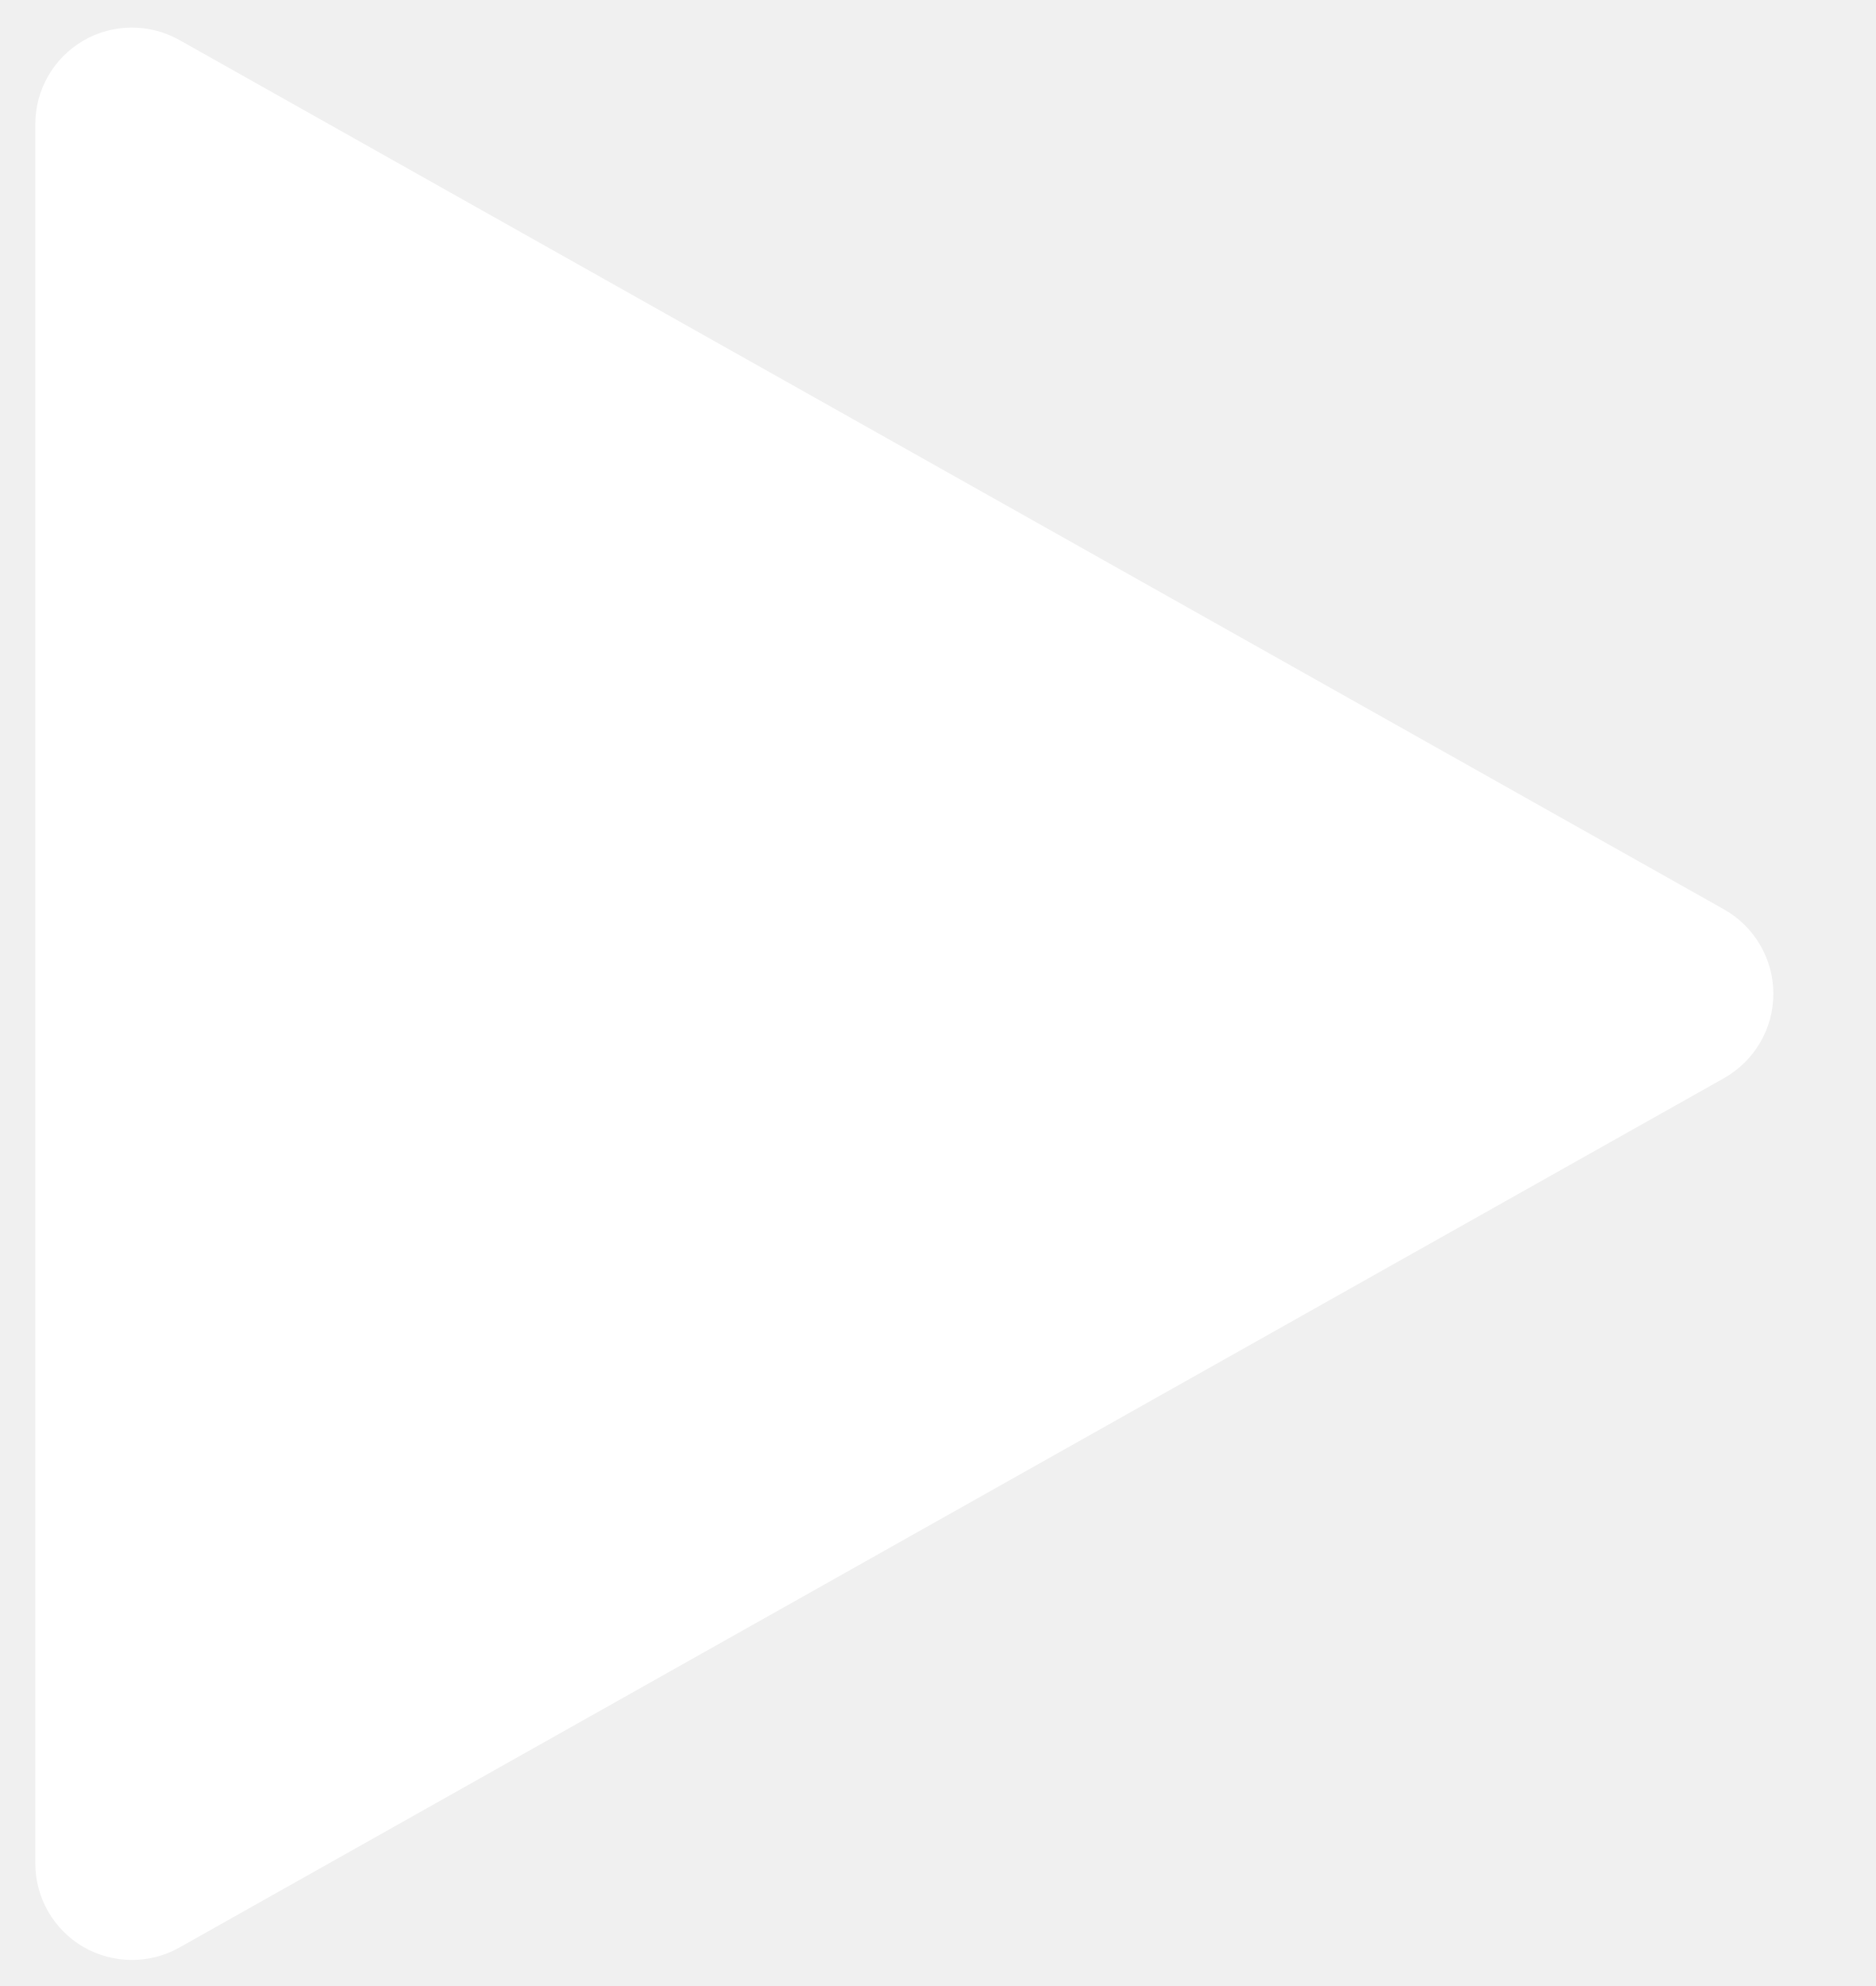
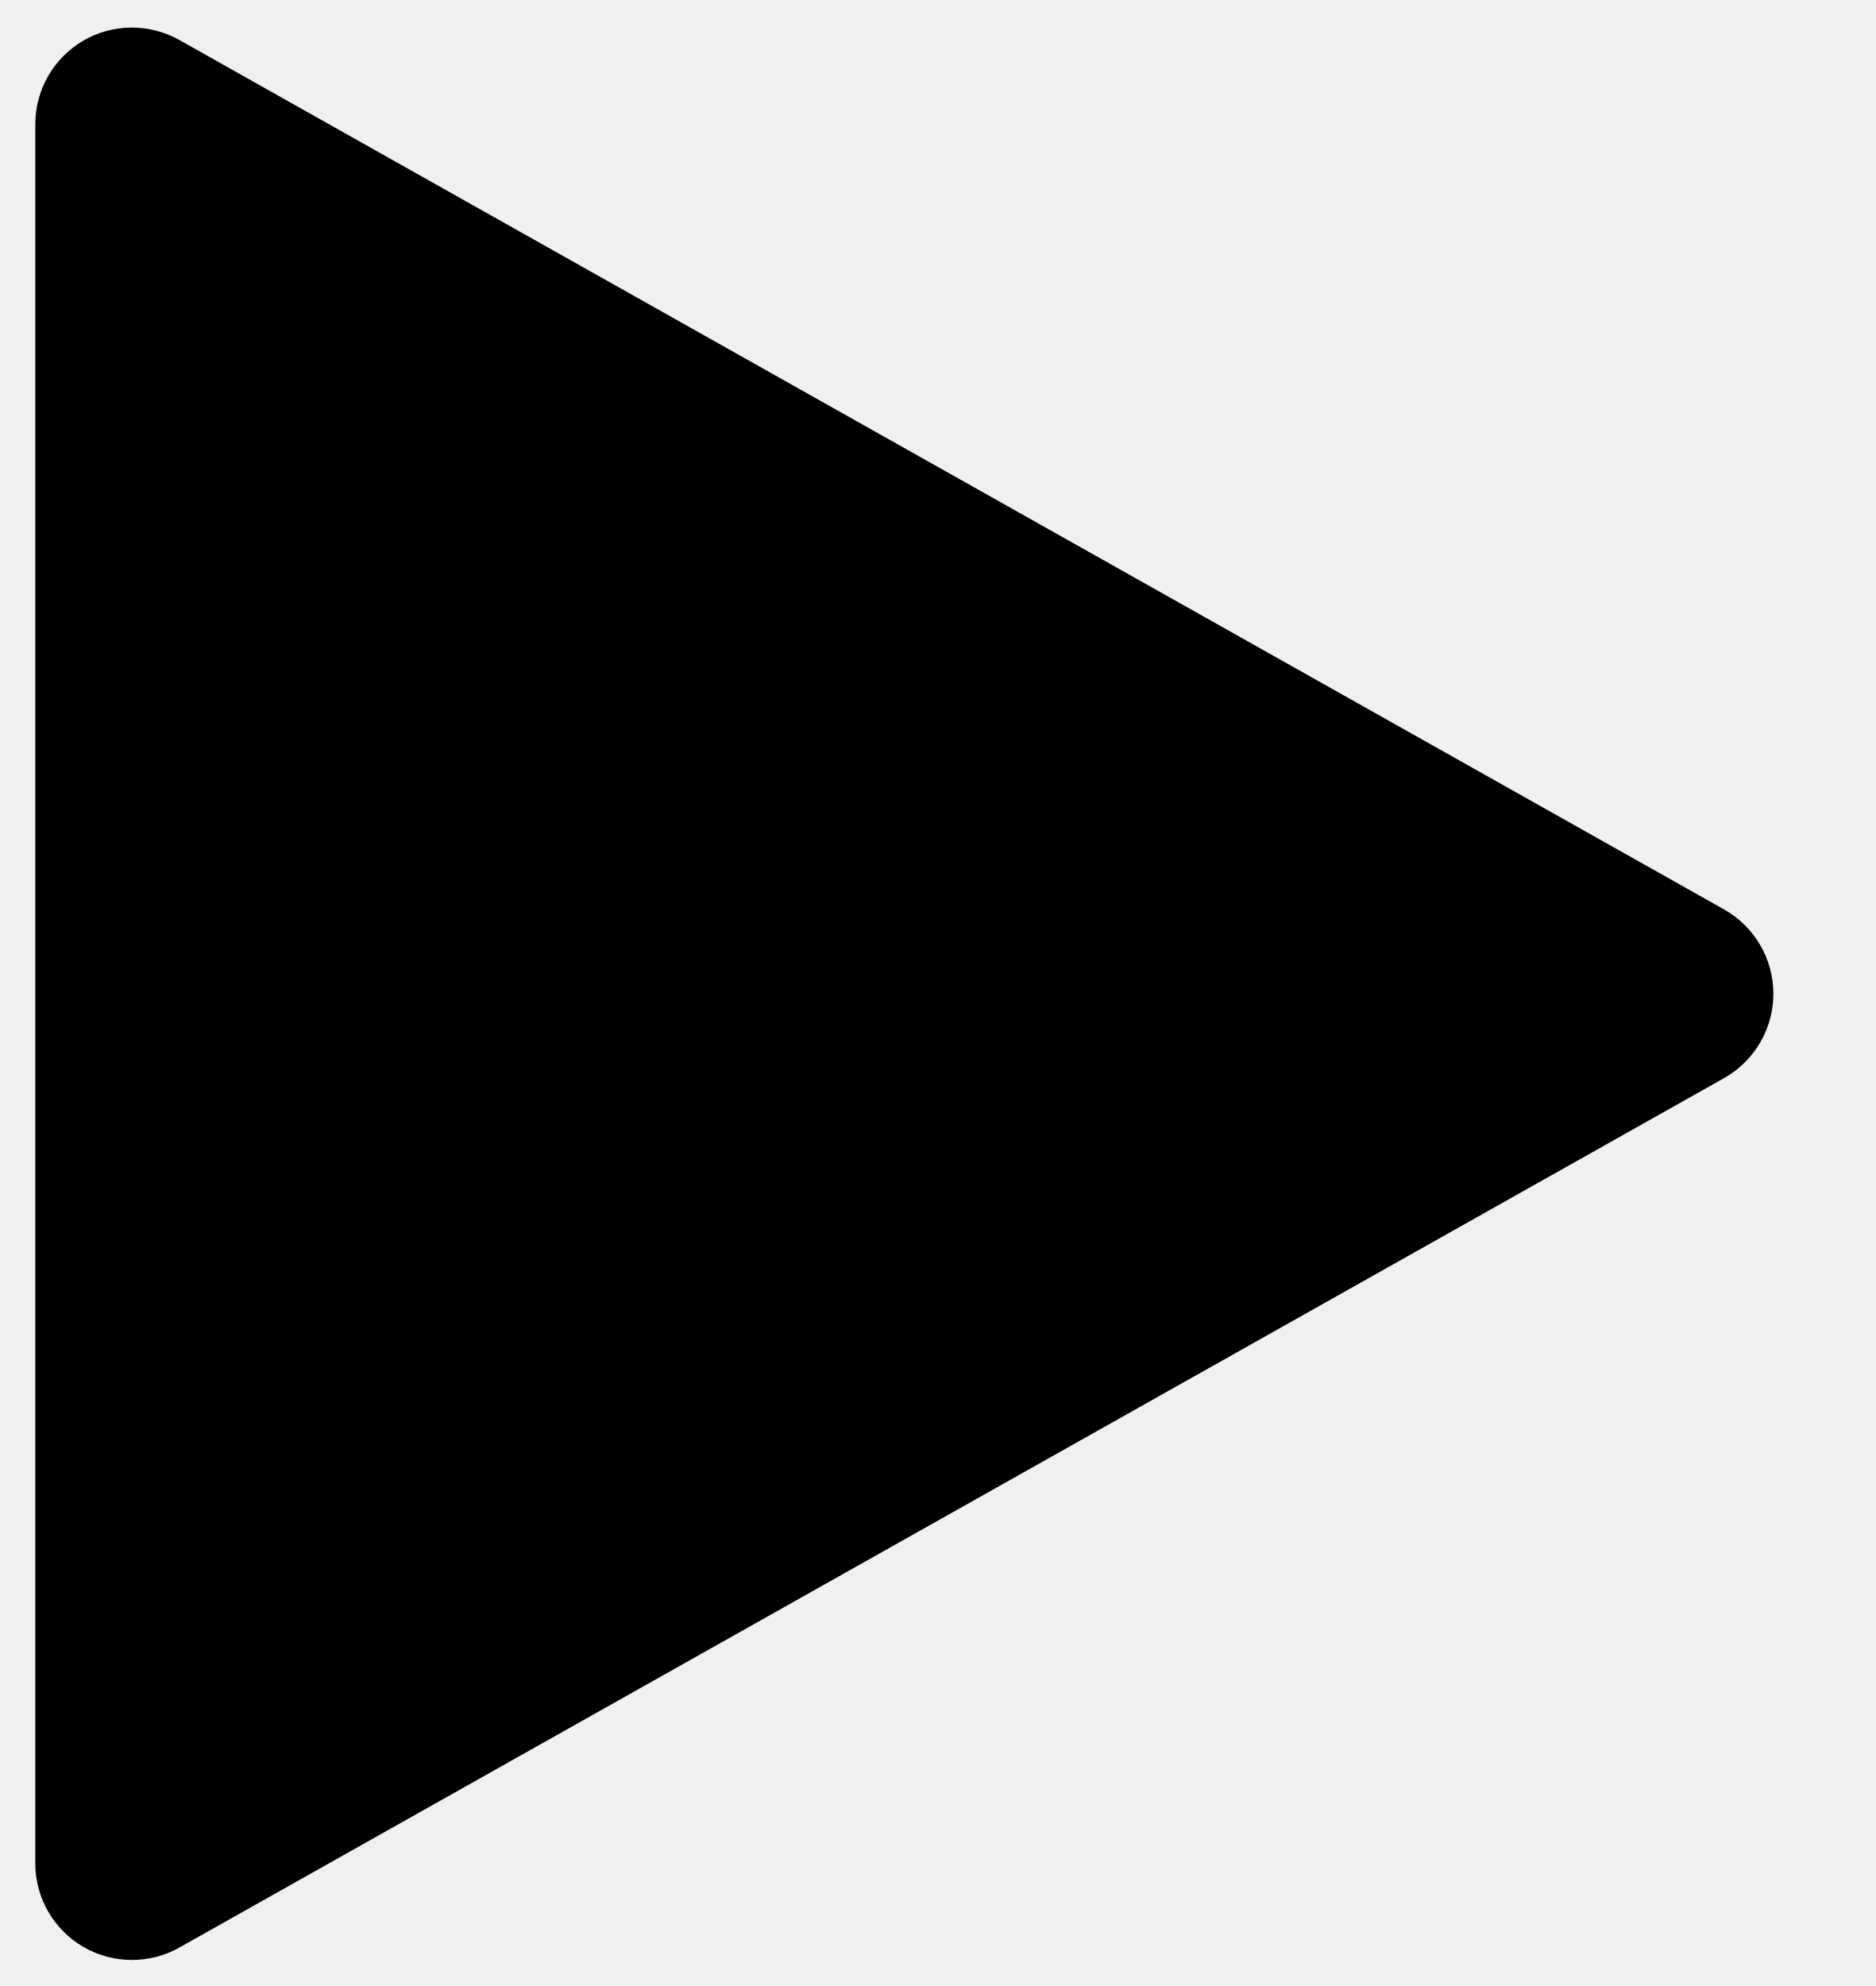
- <svg xmlns="http://www.w3.org/2000/svg" width="17" height="18" viewBox="0 0 17 18" fill="none">
-   <path d="M15.63 8.243L1.625 0.362C1.353 0.21 1.022 0.213 0.754 0.369C0.485 0.527 0.32 0.814 0.32 1.126V16.888C0.32 17.2 0.485 17.487 0.754 17.645C0.891 17.724 1.043 17.764 1.196 17.764C1.343 17.764 1.492 17.727 1.625 17.652L15.63 9.771C15.905 9.615 16.076 9.324 16.076 9.007C16.076 8.69 15.905 8.399 15.63 8.243Z" fill="white" />
+ <svg xmlns="http://www.w3.org/2000/svg" width="17" height="18" viewBox="0 0 17 18">
+   <path d="M15.63 8.243L1.625 0.362C1.353 0.21 1.022 0.213 0.754 0.369C0.485 0.527 0.32 0.814 0.32 1.126V16.888C0.32 17.2 0.485 17.487 0.754 17.645C0.891 17.724 1.043 17.764 1.196 17.764C1.343 17.764 1.492 17.727 1.625 17.652L15.63 9.771C15.905 9.615 16.076 9.324 16.076 9.007C16.076 8.69 15.905 8.399 15.63 8.243Z" />
</svg>
